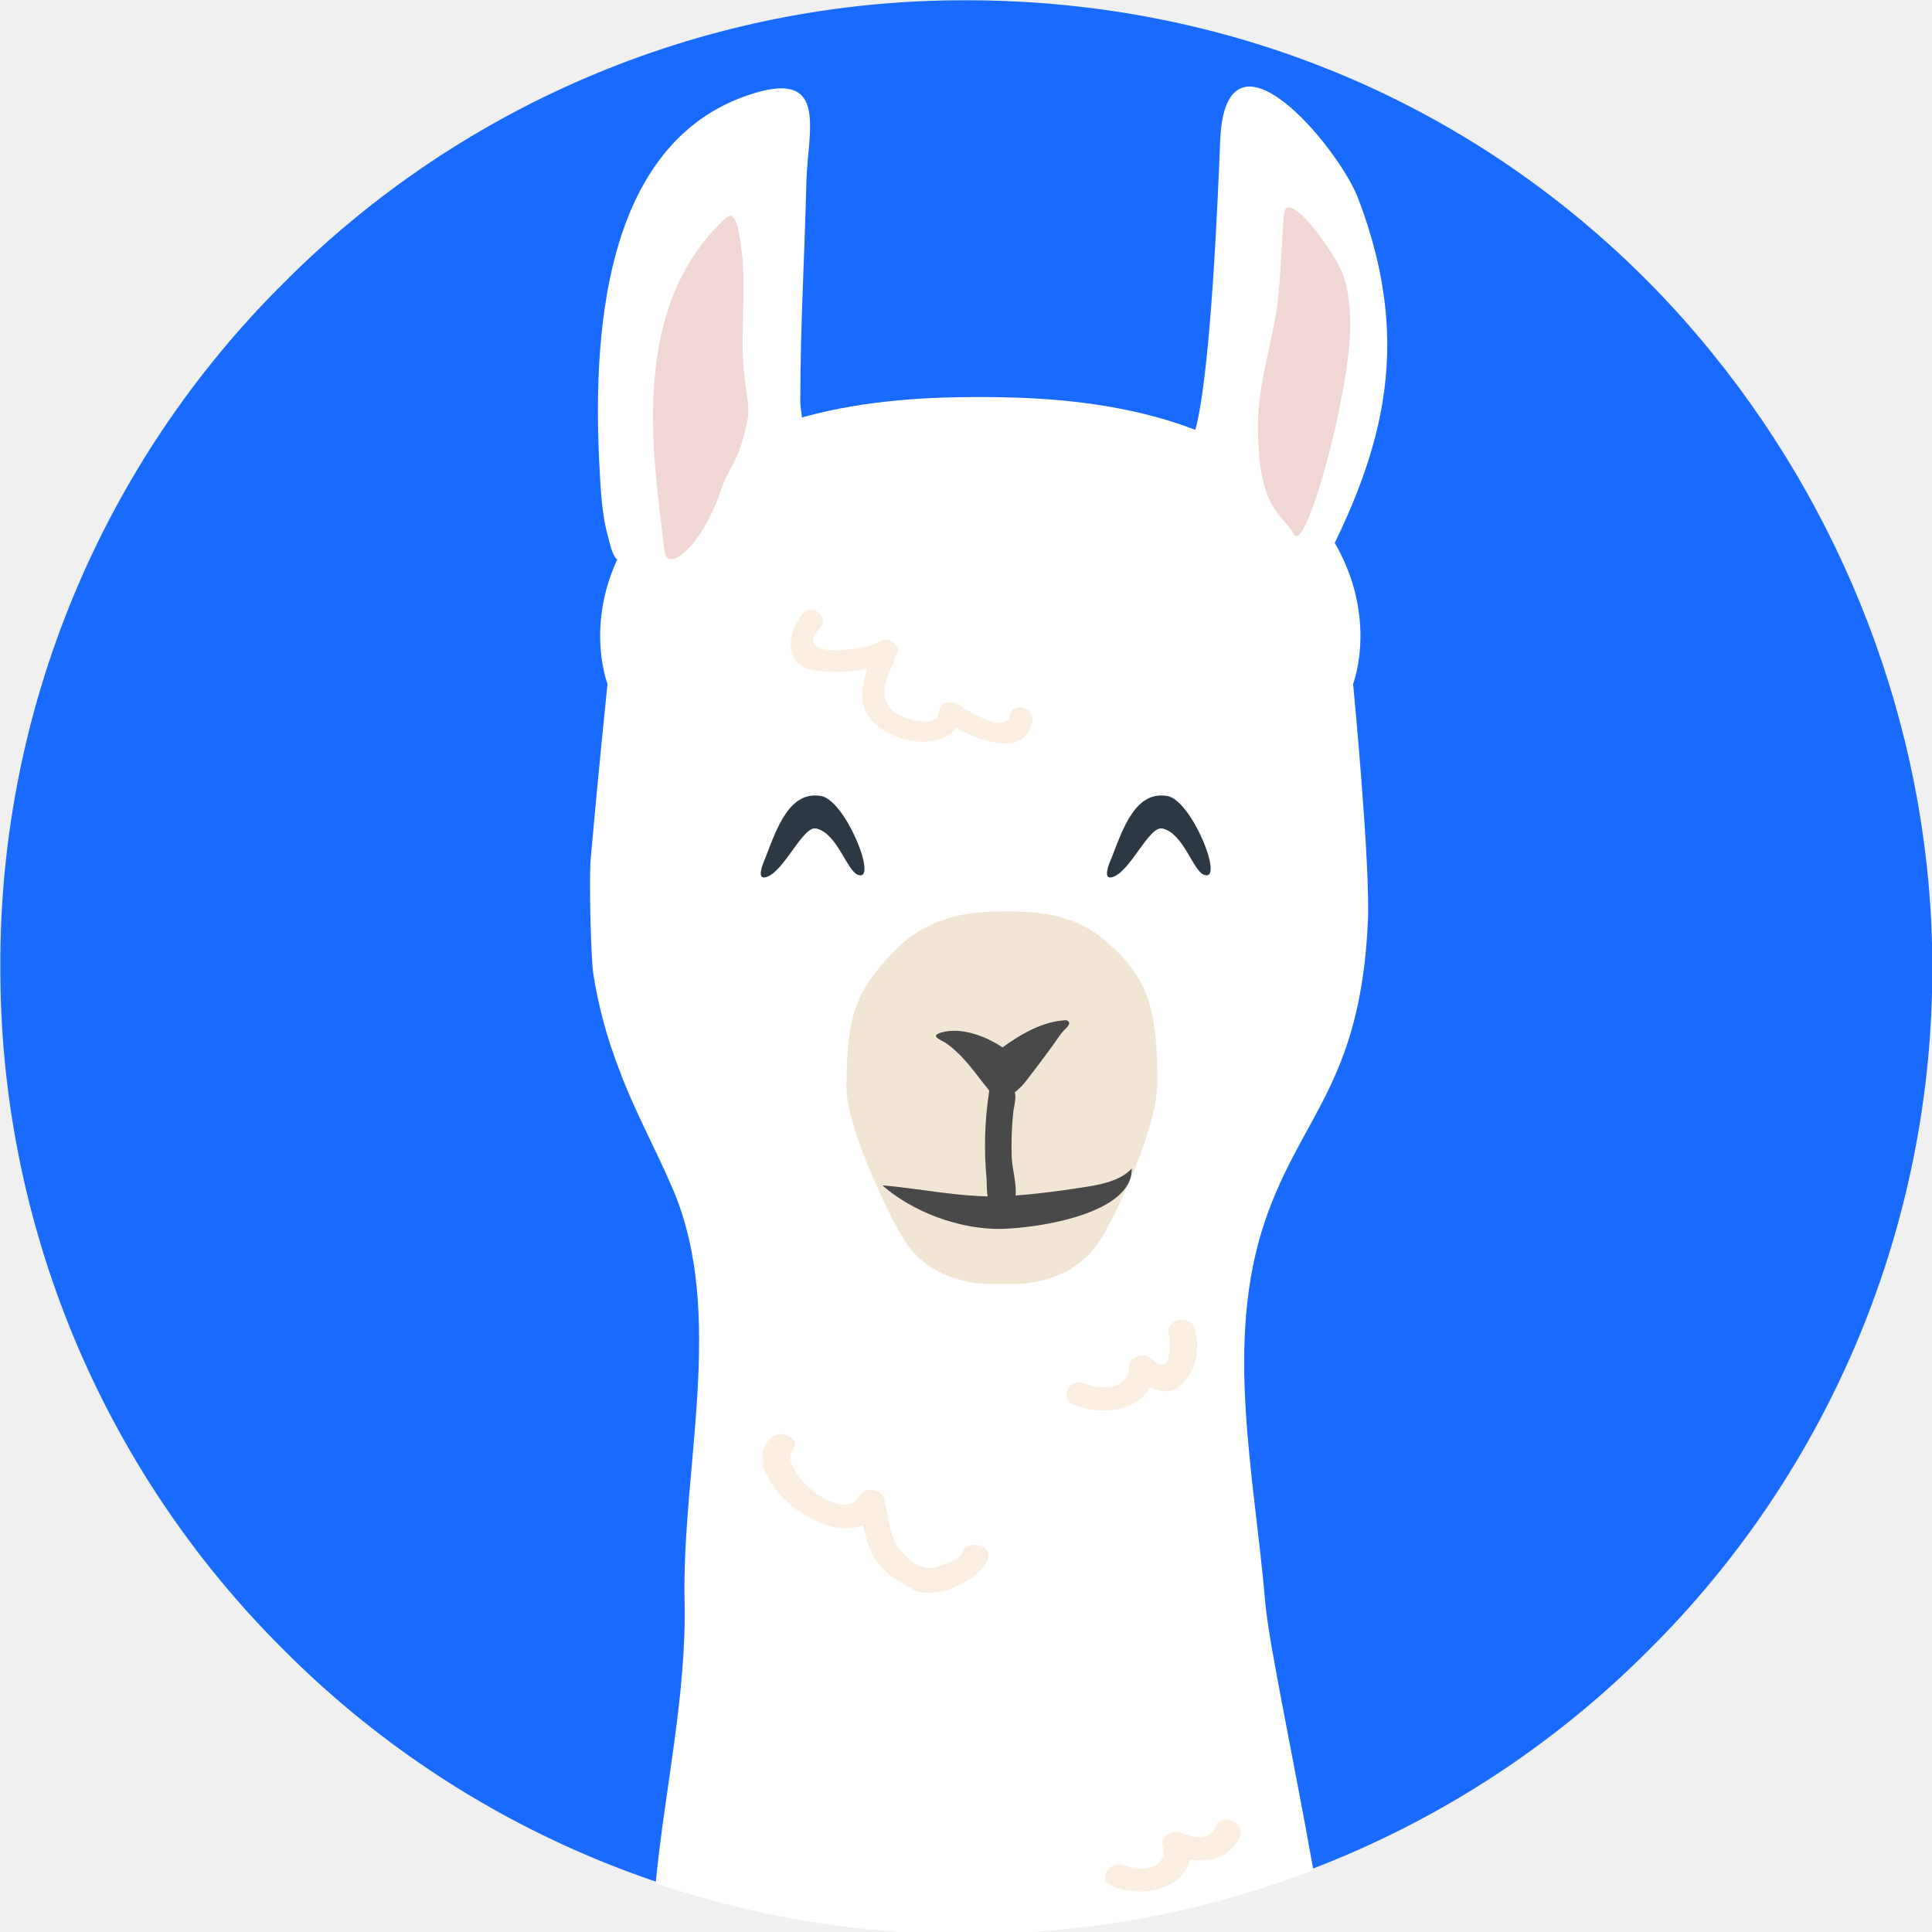
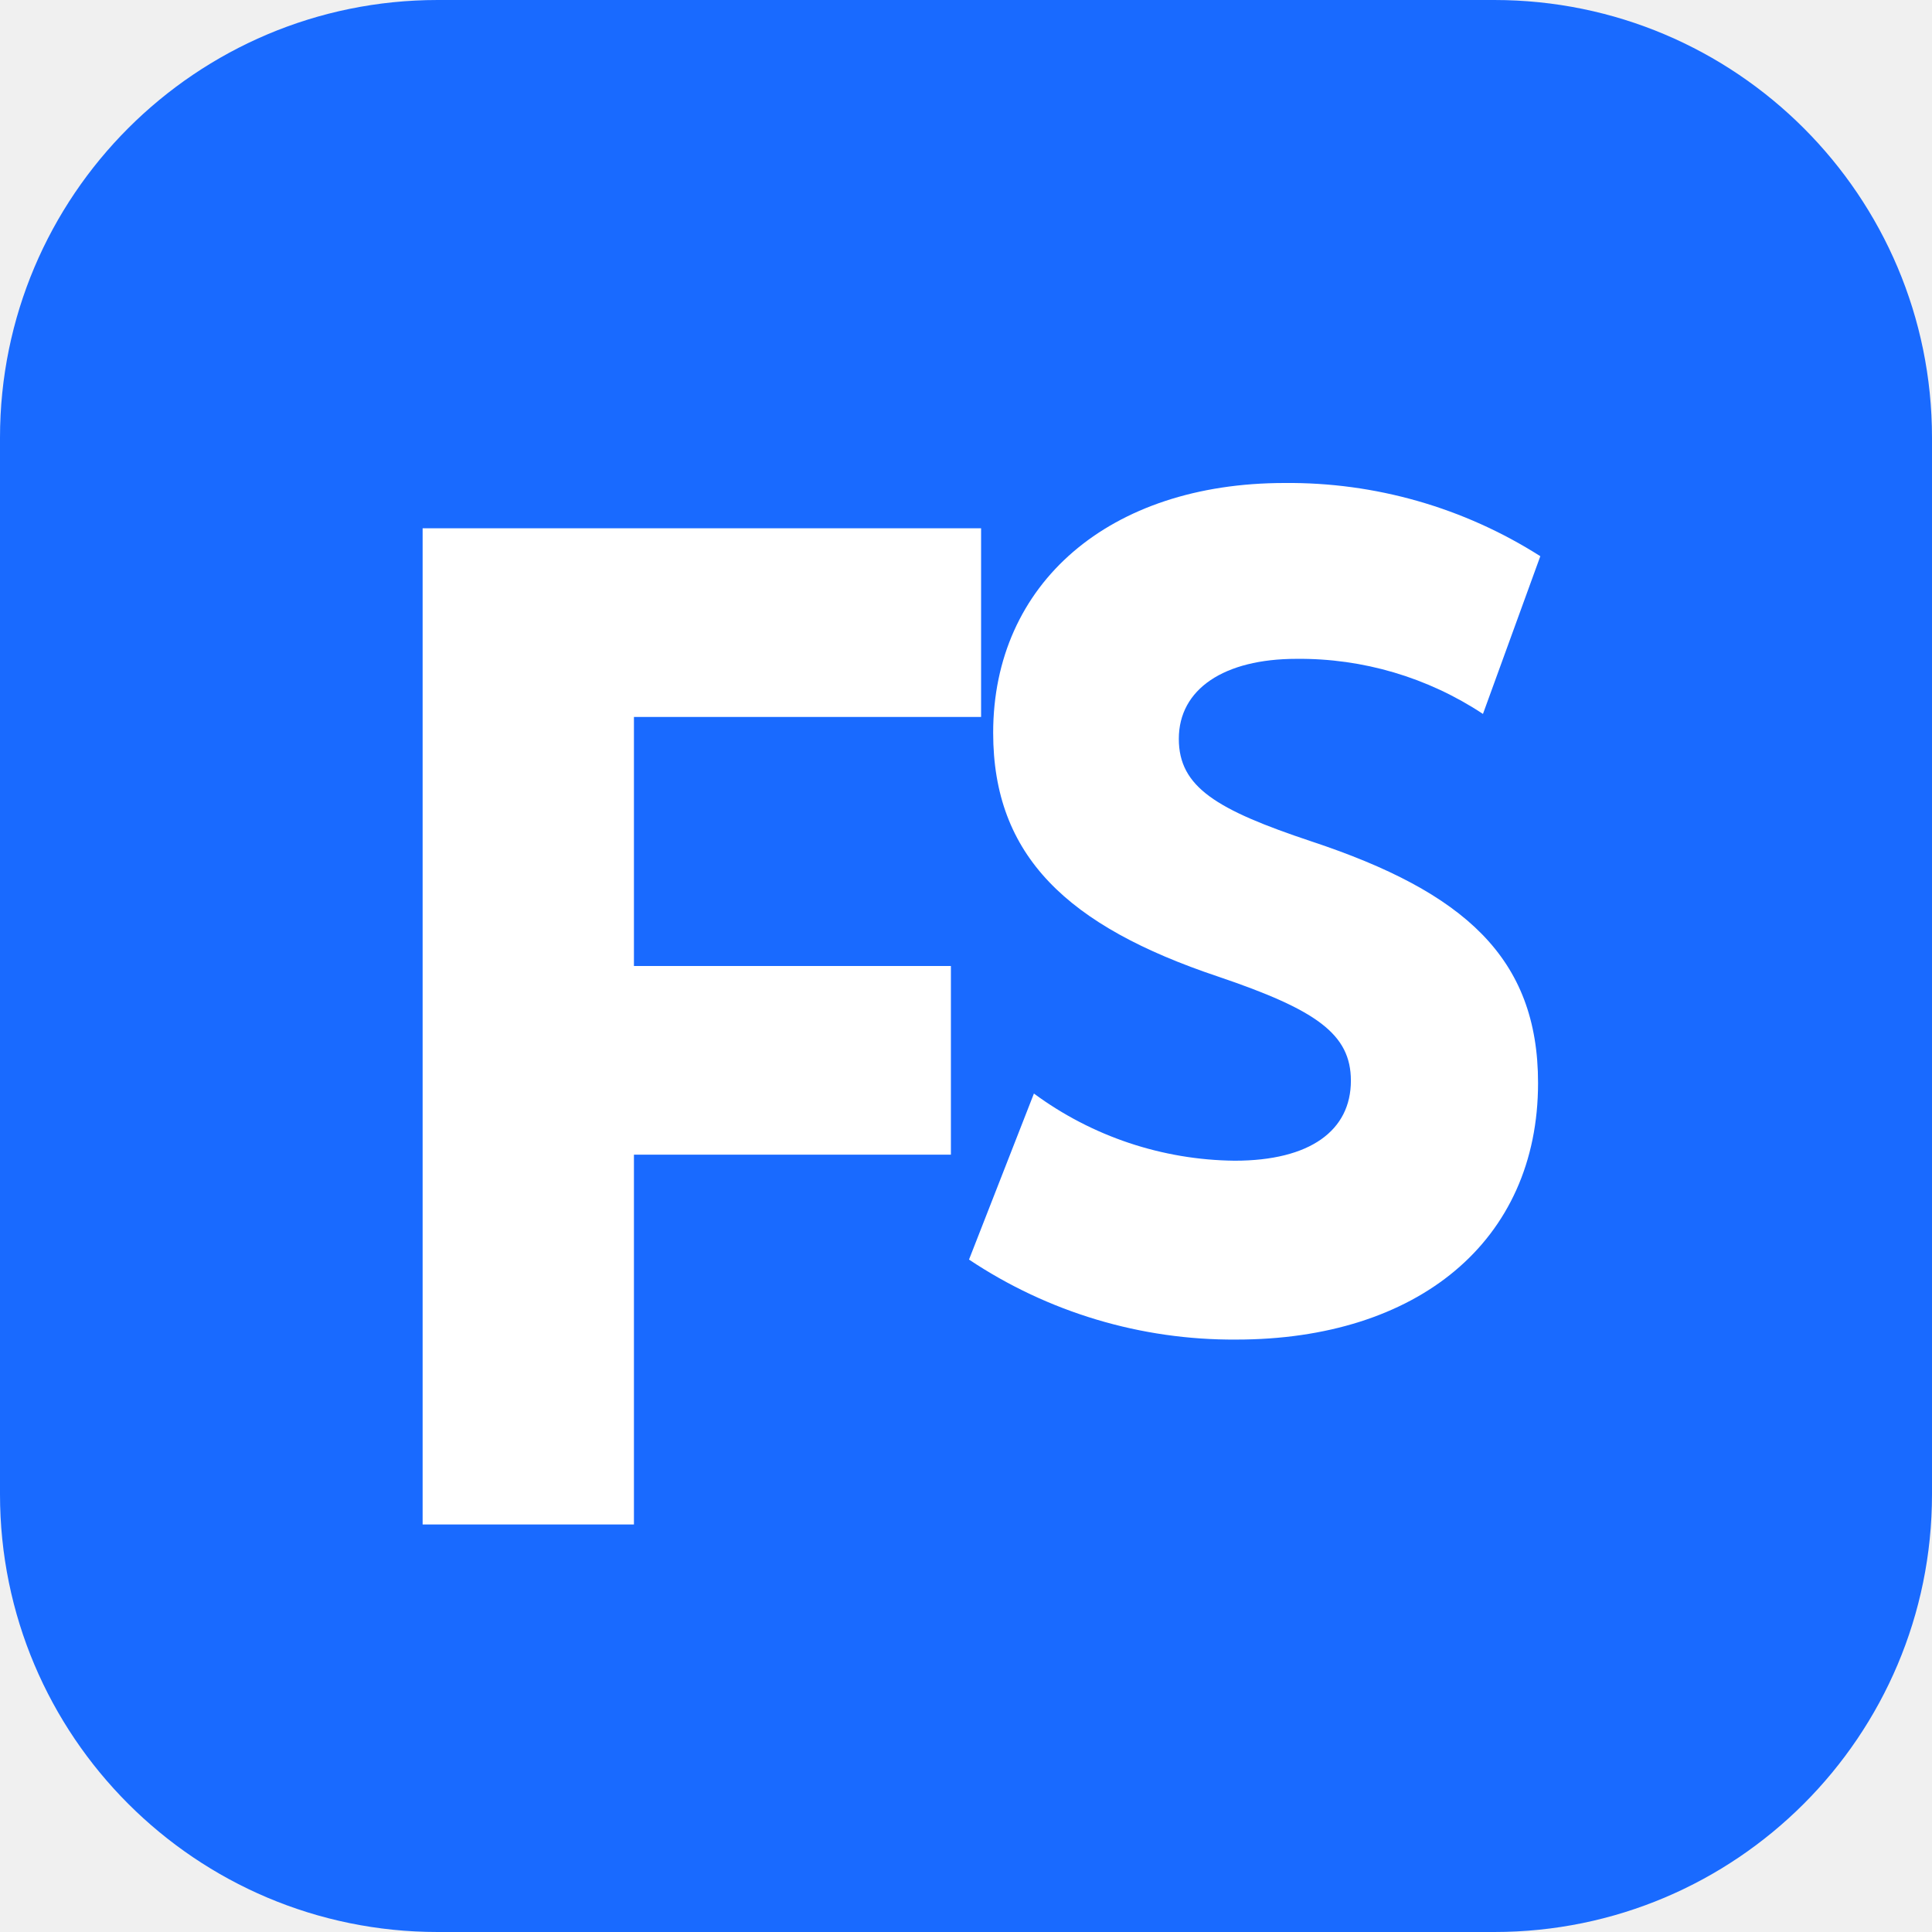
- <svg xmlns="http://www.w3.org/2000/svg" xml:space="preserve" viewBox="0 0 256 256" width="256" height="256">
-   <path d="M2268.2 2512.3a953.7 953.7 0 0 1-50 57c-180.5 189.5-426.2 294-691.6 294A953.7 953.7 0 0 1 847.8 2582a952.7 952.7 0 0 1-281.2-678.8 953.8 953.8 0 0 1 281.2-678.9 953.7 953.7 0 0 1 678.8-281.1 953.7 953.7 0 0 1 678.8 281.1 953.7 953.7 0 0 1 281.2 678.9c0 219.2-78.9 437.2-218.4 609" style="fill:#196aff;fill-opacity:1;fill-rule:nonzero;stroke:none;stroke-width:.366" transform="matrix(.13333 0 0 -.13333 -75.5 381.8)" />
-   <path d="M1823.7 1650.9c35.7 104.2 94.7 136.1 102 297 2.6 56.5-14.7 236-14.7 236s28 72-25.8 152.3c-83.5 124.3-255.4 132.8-345.7 132.8-90.3 0-260.2-8.5-343.7-132.8C1142 2256 1170 2184 1170 2184s-9.5-92.4-16.7-173.8c-1.7-19.1.1-94.7 2.4-113a453 453 0 0 1 25.8-96.2c14.4-39.6 36.8-79.9 54-120.5 51.8-122.8 8.4-274.9 11.1-407.3 2.2-94-20-189.3-28.7-281.2a960.4 960.4 0 0 1 308.7-50.6 958.6 958.6 0 0 1 344.9 63.6c-20.4 115-44.1 224.2-47.8 265.9-10.6 125.9-41.3 259.4 0 380" style="fill:#fff;fill-opacity:1;fill-rule:nonzero;stroke:none;stroke-width:.367" transform="matrix(.13333 0 0 -.13333 -75.5 381.8)" />
-   <path d="M1162.9 2383.9c1.1-18.8 3-38 8.3-56.2 1.6-5.7 4-19.7 11.4-21.8 9-2.6 25.9 8.3 32.3 13 12.3 9 23.9 18.5 36.2 27.6 8 6 16.5 10.5 24.3 16.5 8.4 6.6 14.7 14.5 21.7 22.2 8.4 9.4 14.8 19 21.3 29.5 5.1 8.2 37.1 13.5 42.2 21 5.6 8.3 1 18.6 1 28.7 0 74.2 4.4 147.6 6.1 220.3 1.8 50 21.4 109.2-53.4 85.8-160.3-50-158.5-271.3-151.4-386.6M1869.1 2279.7c-1.6 1.8-4.2 3.2-6.3 4.8a208 208 0 0 0-25.1 21.5c-9.4 9.6-19.2 19-28.2 28.9-7.9 8.7-17.3 16.6-25 25.6-5.1 6-10 12.3-14.6 18.5-2.3 3.2-3.5 7-5.3 10.4-2.7 5-40 10.1-36.2 15 6.3 8.3 20.3 15.4 23.7 25 17.2 48.6 24.8 244.5 26.8 294.5 5.4 127.8 117.6-6.3 137.2-57.7 57-149.7 23.2-258.8-46.3-386.6" style="fill:#fff;fill-opacity:1;fill-rule:nonzero;stroke:none;stroke-width:.366" transform="matrix(.13333 0 0 -.13333 -75.5 381.8)" />
-   <path d="M1716.5 1787.9c-.1 73.8-9.3 103.6-50.4 139.7-25.8 22.6-55.9 31.2-103.8 30-47.9 1.2-82.4-13.4-107.3-39.2-37.5-39-47.4-62-47.5-135.9 0-39.9 43-128.1 55.7-148.5 21.3-36 60.6-48.9 99.1-46.2 38.6-2.7 77.9 10.3 99.1 46.2 12.8 20.4 55.1 107 55 153.9" style="fill:#f1e6d3;fill-opacity:1;fill-rule:nonzero;stroke:none;stroke-width:.366" transform="matrix(.13333 0 0 -.13333 -75.5 381.8)" />
-   <path d="M1226.6 2316c-9.6 86.2-38.6 240 61.5 331.3 11 10.1 14-24.2 15.8-38 2.6-19 0-73.5.4-92.6.7-36.1 8.3-55 4.7-71.5-9.6-45-17.3-42.2-26.5-69.6-18.3-54.4-53.3-83-55.9-59.5M1851.7 2333c10.3-18.2 37 80.3 45.4 123.2 8 40.3 18 93.8 4 133.9-7.4 21.5-53 84.5-58.4 62.9-2-8.5-3.2-71.1-8.3-101.1-6.4-37.1-18-73.8-18-111.6-.2-84.5 25.3-88 35.3-107.2" style="fill:#f1d7d4;fill-opacity:1;fill-rule:nonzero;stroke:none;stroke-width:.366" transform="matrix(.13333 0 0 -.13333 -75.5 381.8)" />
-   <path d="M1522 1319.7c-2.2-6.5-18.6-11.4-24.8-13.3-14.9-4.9-28.1 6.9-36.4 16.8-11.6 13.7-11.3 35.6-16.2 51.6-2.9 9.7-19.5 11-24.5 2-16.6-29.8-81.1 26.4-66.1 45.2 9.9 12.3-13.8 23.2-23.6 11-29-36.1 49-103.4 93.6-85.2 2-9 4-18 8-26.6 7.4-16.9 23.9-27.8 41-37 23.1-12.4 68.2 9.5 75 30.3 4.9 14.5-21.2 19.7-26 5.2M1727.6 1538.2c2.4-10 2.8-44-16-25.4-7.5 7.5-22.6 3-23.2-7-1.4-23.4-24.9-24-45.1-16.9-16 5.6-24.6-16.6-8.6-22.1 29.7-10.4 62-4.6 74.7 17.8 10.1-4.7 21.5-6 30.7 2.6 16 15 18.4 36.2 13.7 55.7-3.5 14.8-29.7 10.1-26.2-4.7M1775 1049.2c-7-14.3-19.8-13.4-33.6-7.4-10.1 4.4-22.6-2.8-19.6-13 6.2-20.6-19.7-26.6-37.3-19.3-15.4 6.5-28.8-13.8-13.2-20.3 31.6-13.2 71.7-1.6 77.5 26.2 20.4-3.3 39.8 2.4 49.4 22.3 6.7 13.6-16.4 25.4-23.2 11.5M1569.8 2153.3c-3.3-20.2-41.1 3.3-50.5 9.7-8.3 5.5-19 2.1-20-7.3-1.4-12.7-18.5-9-26.3-7.4-14.8 3-27.4 12.2-27.7 26-.4 13.6 8.2 27.7 12.6 40.4 2.9 8-8.7 17-17.2 11.5-15.2-9.7-88.7-18.5-59.4 13.6 9.3 10.2-7.1 24.8-16.6 14.5-13.5-14.8-22.6-48.7 6.6-56 15.5-3.7 37.8-3.5 56.8.8-8-25.5-9.6-48.8 23.2-65.1 22.1-11.1 52.5-11 65.4 6 27.2-14.5 69.7-28.7 75.6 7.8 2.1 13-20.4 18.5-22.5 5.5" style="fill:#faeee0;fill-opacity:1;fill-rule:nonzero;stroke:none;stroke-width:.366" transform="matrix(.13333 0 0 -.13333 -75.5 381.8)" />
-   <path d="M1443 1685.6c39.4-3.4 78.8-12.3 118.5-10.9 25.4 1 51.7 4.5 76.8 8.2 18.2 2.7 40.5 6 52.7 19.4 1-45-92.6-59.1-128.9-60-42.1-1-89.5 17.2-119 43.3" style="fill:#494949;fill-opacity:1;fill-rule:nonzero;stroke:none;stroke-width:.366" transform="matrix(.13333 0 0 -.13333 -75.5 381.8)" />
-   <path d="M1549.4 1779.5a353.5 353.5 0 0 1-2.7-87.3c.7-7.6-1.3-25.7 8.8-29.5 8.2-3 18.3 2.7 19.7 10.1 2.2 12.5-3 28.2-3.5 41-.5 14.9 0 29.8 1.6 44.7 1 8.8 5.9 20.7-4.2 27-7.4 4.5-18.3 2.8-19.7-6" style="fill:#494949;fill-opacity:1;fill-rule:nonzero;stroke:none;stroke-width:.366" transform="matrix(.13333 0 0 -.13333 -75.5 381.8)" />
-   <path d="M1626 1849.7c-23.7-1-45.7-14.2-63.4-27-16.1 10.7-40.5 20.5-60.7 14.8-12-3.4-1.1-7.1 4-10.3 9.2-6.2 16.8-14.2 23.7-22.4 10.3-12.6 19.6-25.8 30.7-38 7.6 5.6 15 11.1 21.6 17.6 3.1 3 28.5 37 32.4 42.7 2.4 3.6 5 7.4 7.8 10.8 2.9 3.5 11 9 3.9 11.8" style="fill:#494949;fill-opacity:1;fill-rule:nonzero;stroke:none;stroke-width:.366" transform="matrix(.13333 0 0 -.13333 -75.5 381.8)" />
-   <path d="M1326.5 2010c11.7 30.3 24.3 68.4 56.3 62.4 24.2-5.2 56.7-86.2 36-78.2-11.3 4.4-20.3 41.1-41.4 46-13.4 3-32-43.6-50-48.4-8.7-2.3-4.3 10.4-.9 18.2M1670.6 2010c11.7 30.3 24.2 68.4 56.3 62.4 24.2-5.2 56.7-86.2 35.9-78.2-11.3 4.4-20.2 41.1-41.3 46-13.5 3-32-43.6-50-48.4-8.7-2.3-4.4 10.4-1 18.2" style="fill:#2c3844;fill-opacity:1;fill-rule:nonzero;stroke:none;stroke-width:.366" transform="matrix(.13333 0 0 -.13333 -75.5 381.8)" />
+ <svg xmlns="http://www.w3.org/2000/svg" role="img" viewBox="0 0 256 256" width="256" height="256">
+   <rect width="256" height="256" rx="58" fill="#196aff" />
+   <path fill="#fff" d="M56 70h74v25H84v33h42v25H84v49H56z" />
+   <path fill="#fff" d="M196.5 94.6a44 44 0 0 0-24.7-7.3c-9.6 0-15.6 4-15.6 10.6 0 6.4 5 9.4 17.6 13.6 20.2 6.7 30 15.4 30 32 0 21-16 34-40 34a63 63 0 0 1-35.4-10.6l8.6-22a45.6 45.6 0 0 0 26.6 8.9c10 0 15.4-4 15.4-10.6 0-6.2-4.6-9.4-17.6-13.8-20-6.7-29.8-16-29.8-32.3 0-19.8 15.4-33.1 38.6-33.1a62 62 0 0 1 33.9 9.7z" />
</svg>
